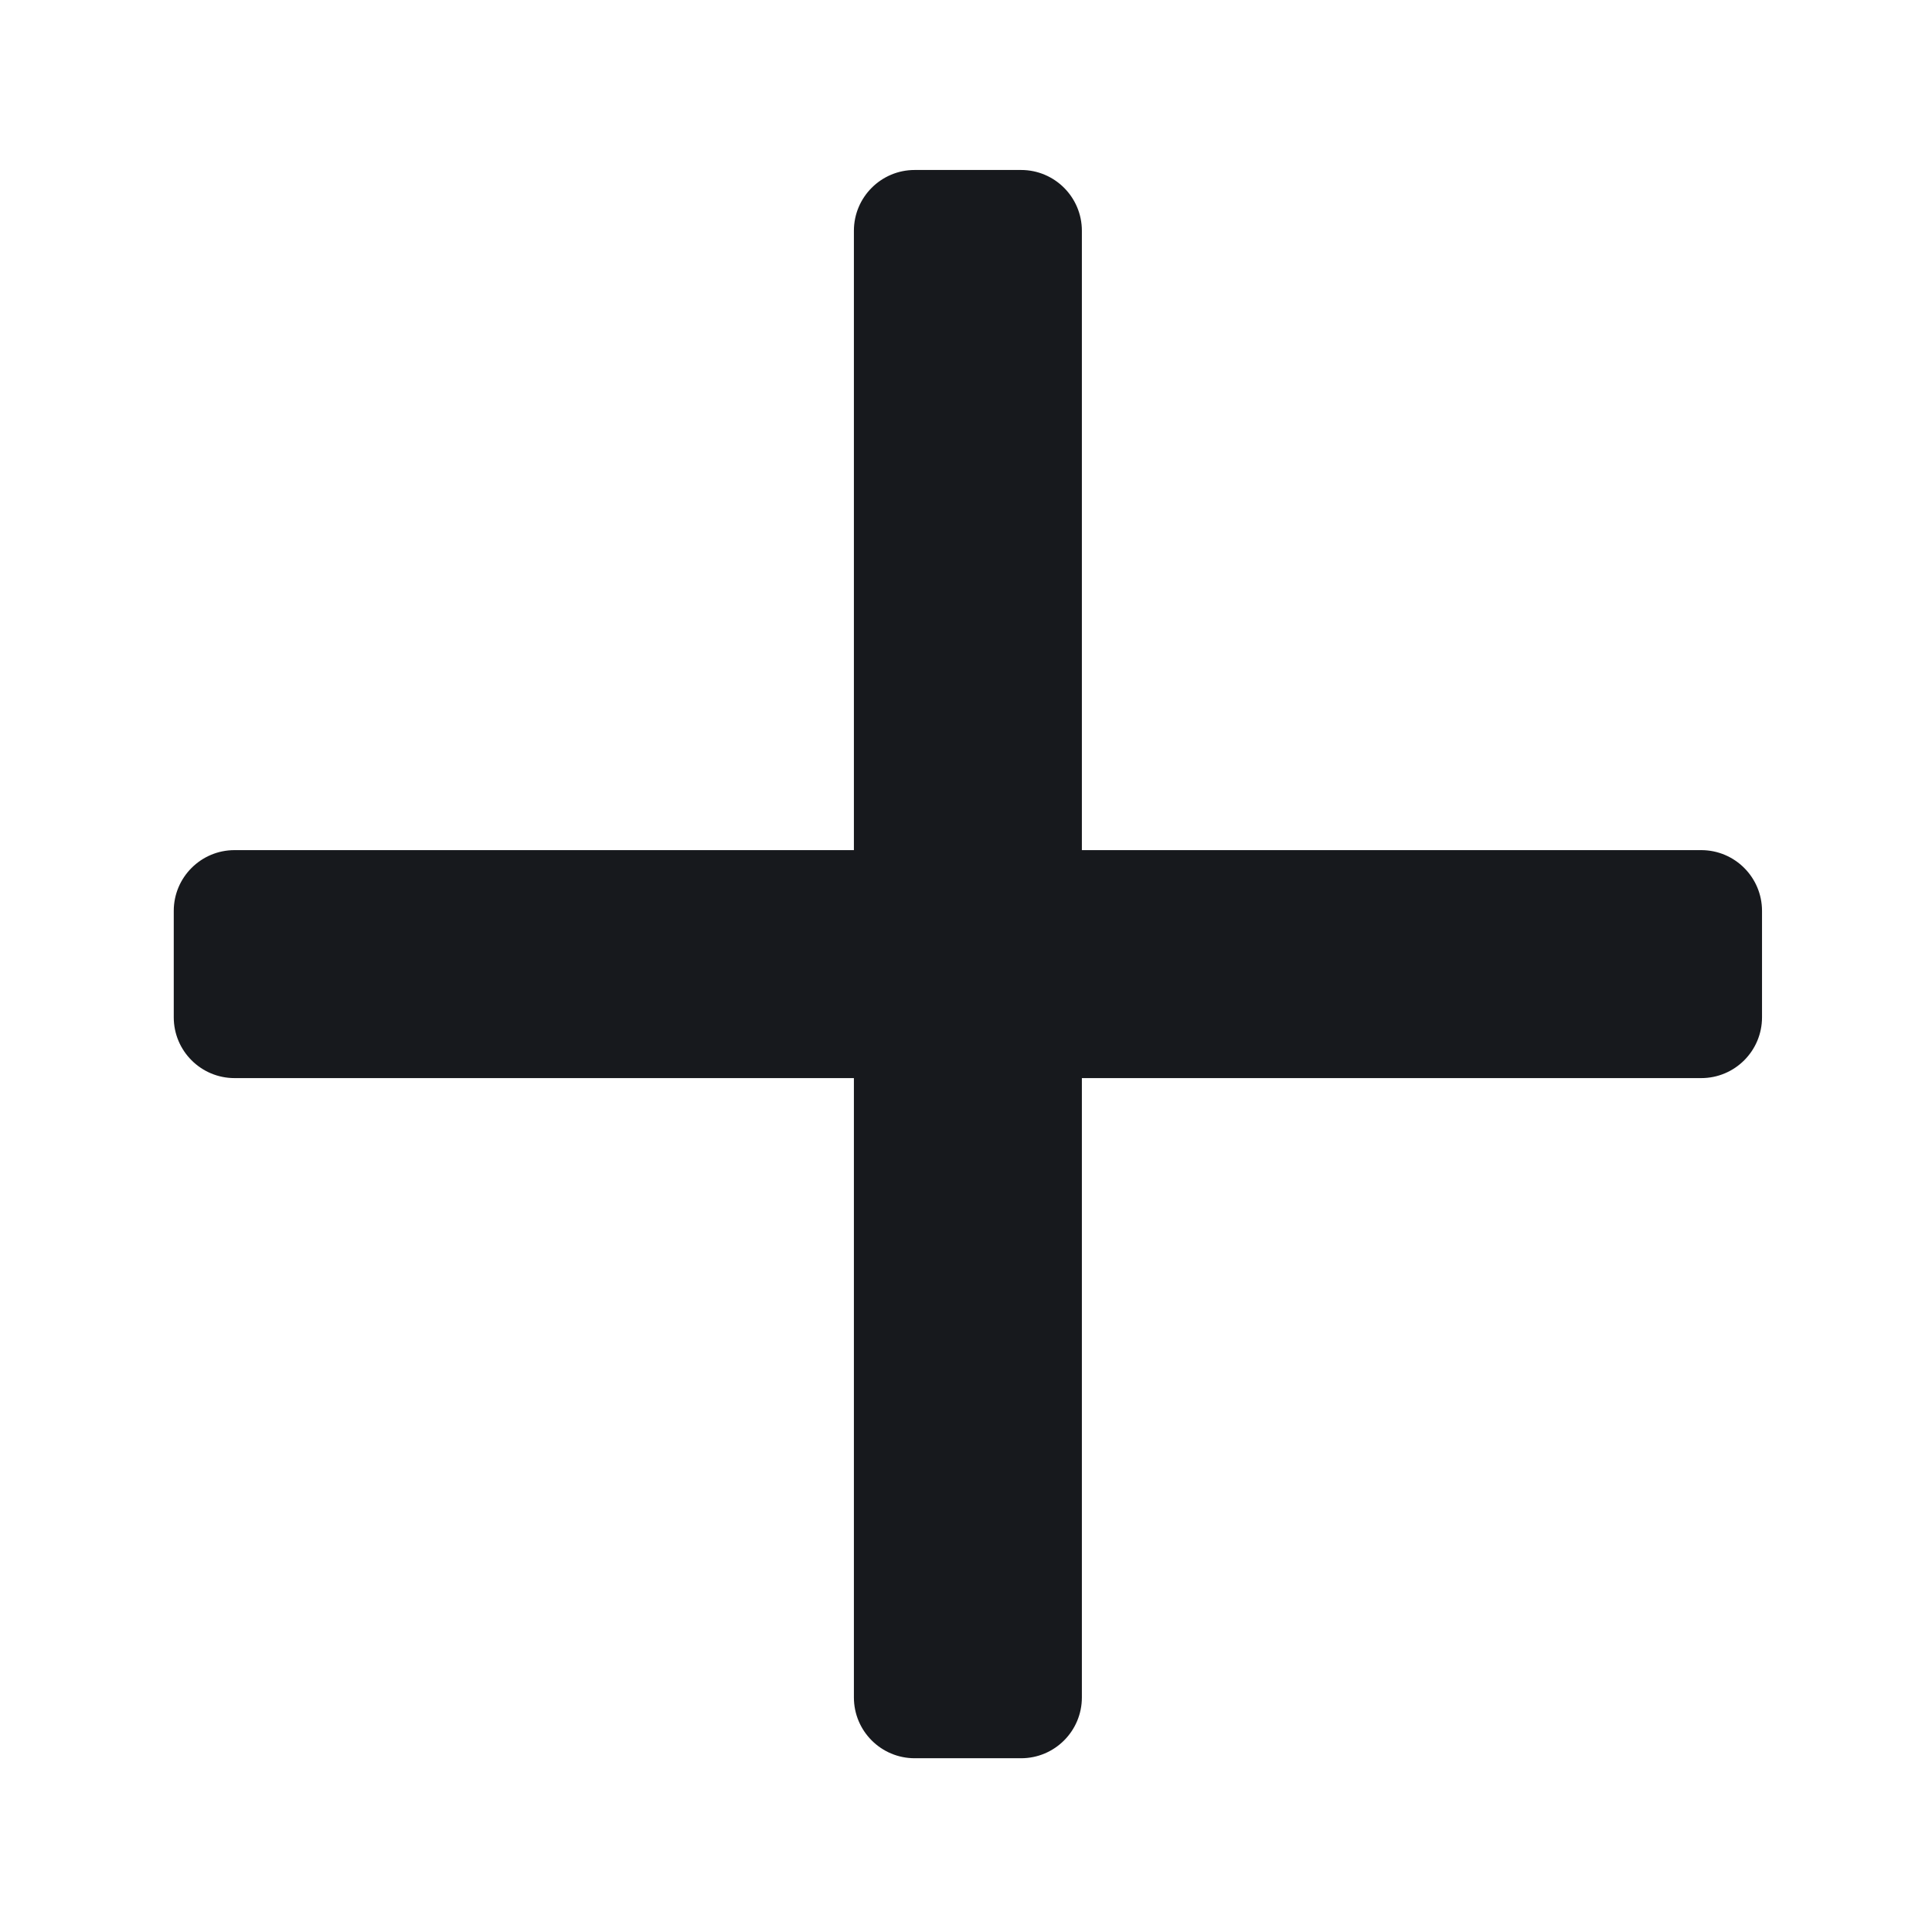
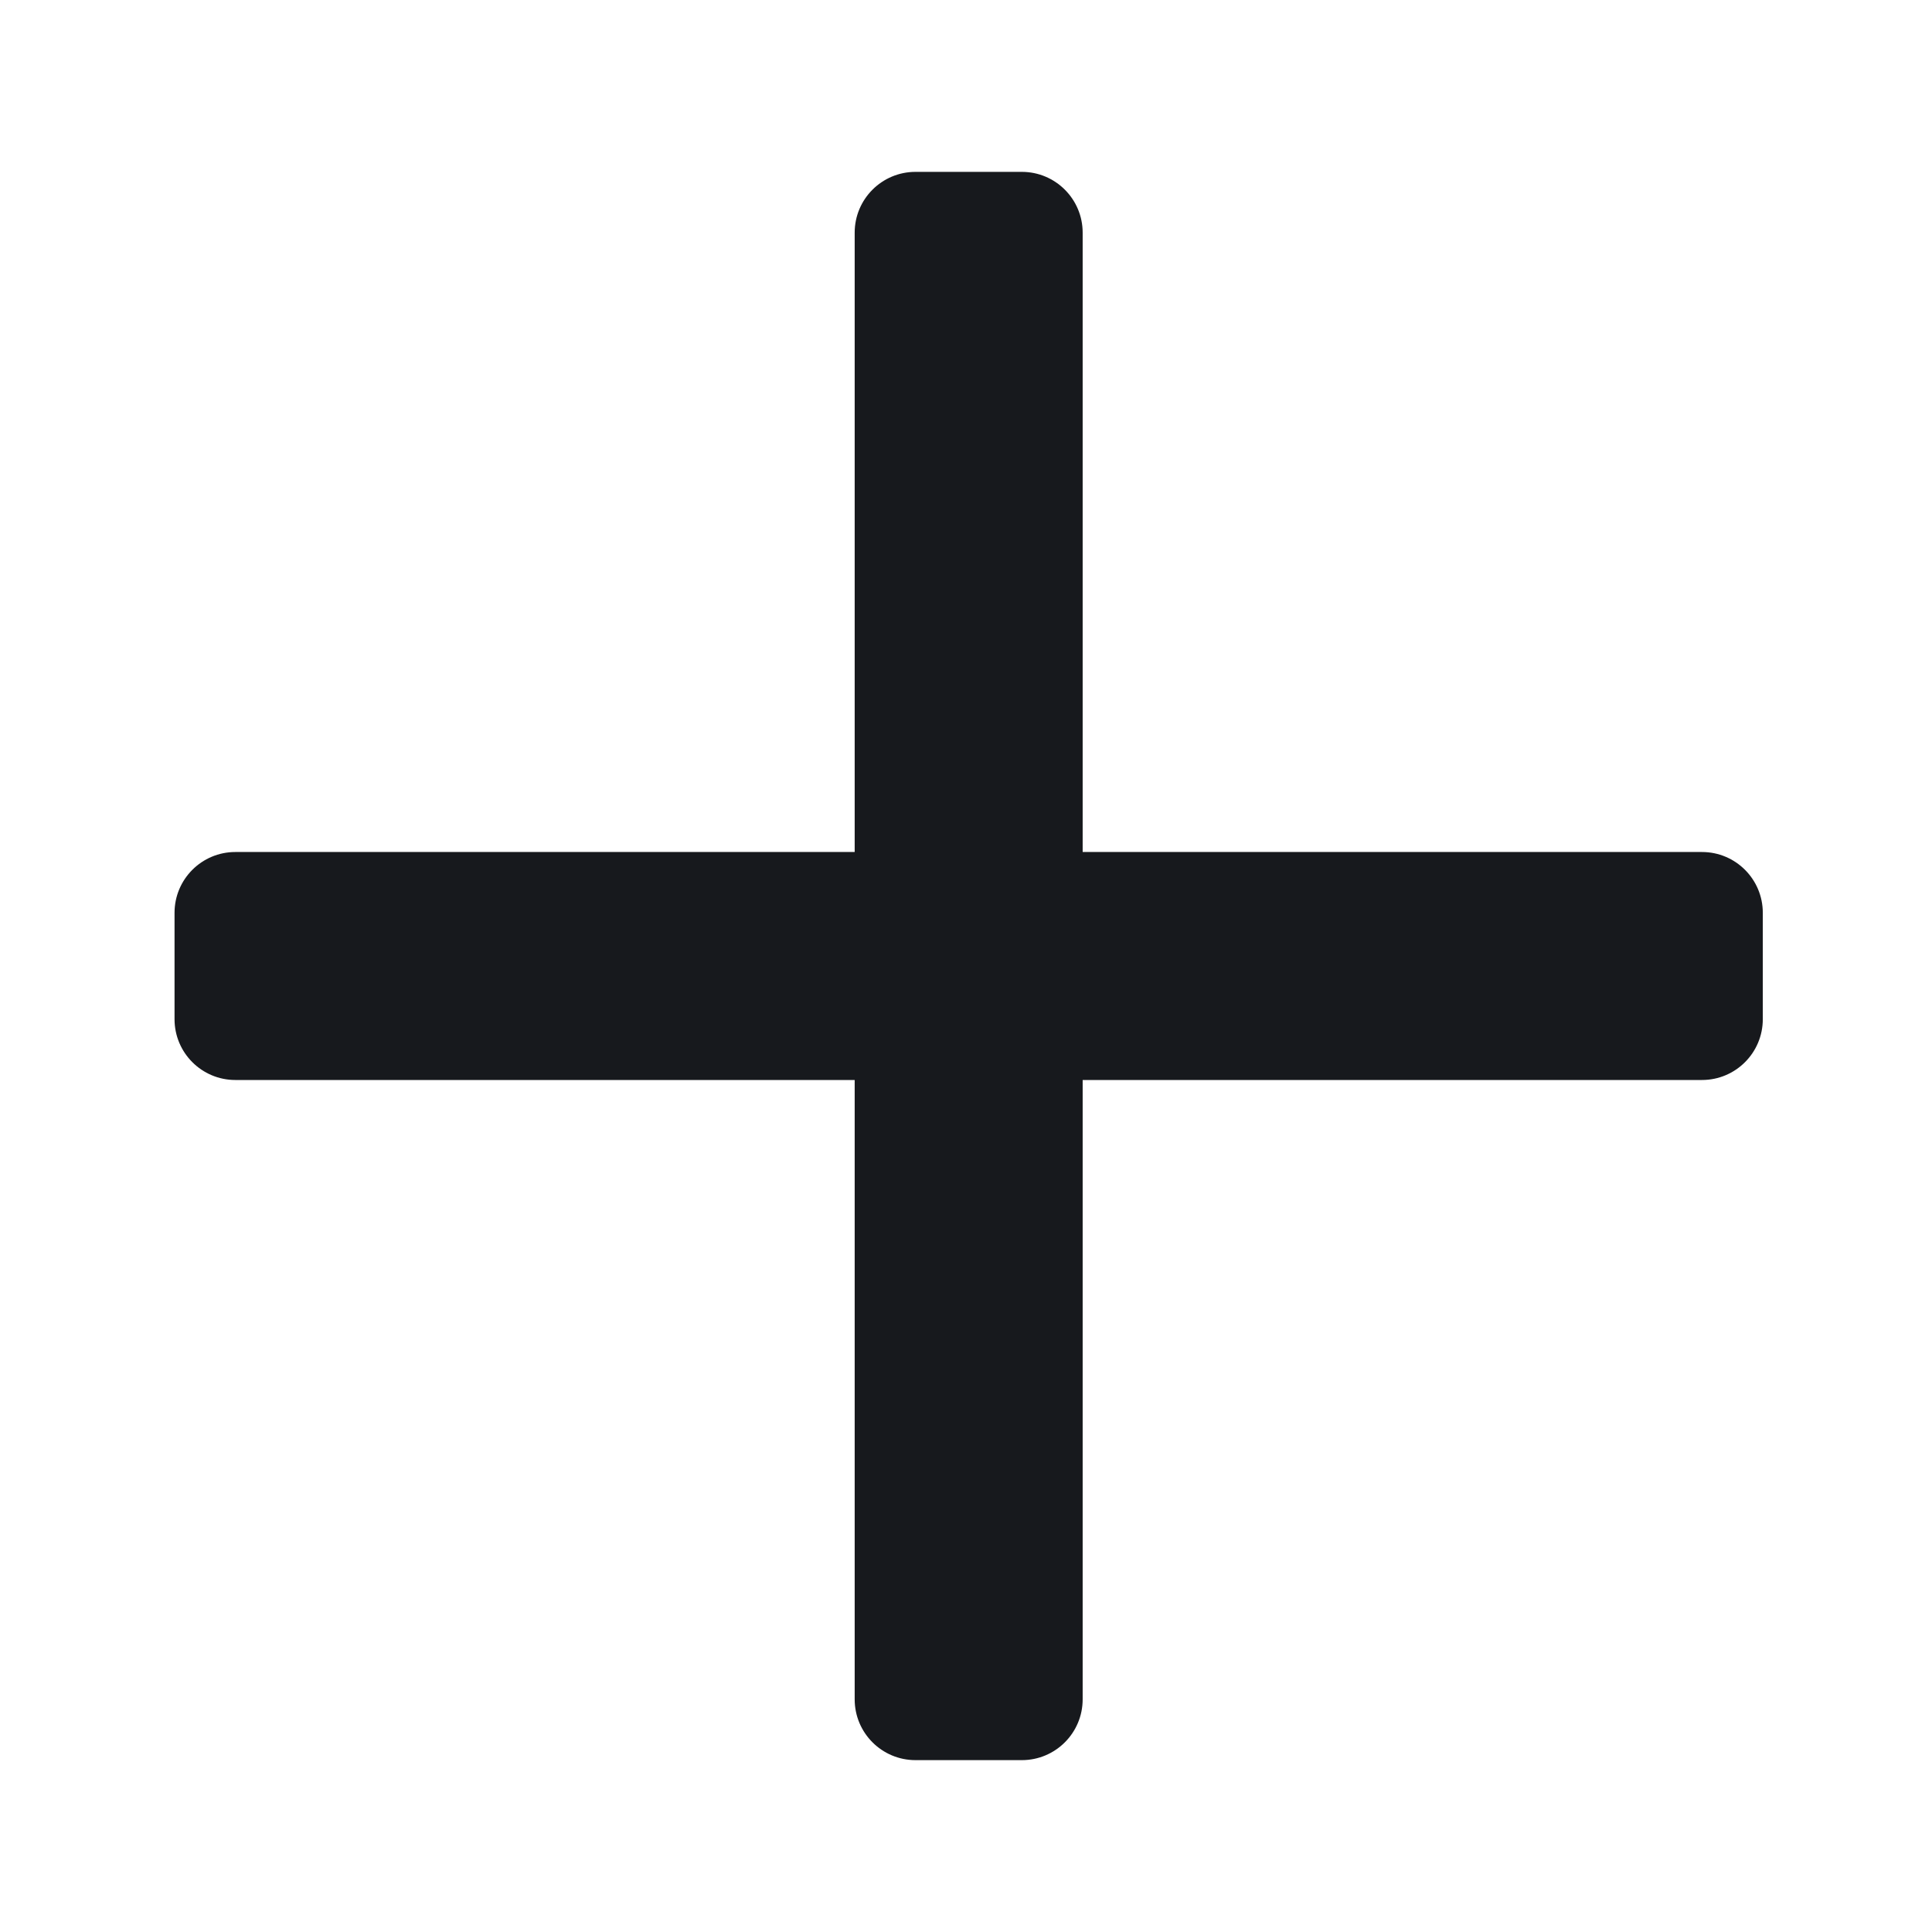
<svg xmlns="http://www.w3.org/2000/svg" width="512px" height="512px" viewBox="0 0 512 512" version="1.1">
  <g id="add" stroke="none" stroke-width="1" fill="none" fill-rule="evenodd">
-     <path d="M299.221,255.5 L415.281,371.56 C421.573,377.852 421.573,388.053 415.281,394.344 L395.344,414.281 C389.053,420.573 378.852,420.573 372.56,414.281 L256.5,298.221 L140.44,414.281 C134.148,420.573 123.947,420.573 117.656,414.281 L97.719,394.344 C91.427,388.053 91.427,377.852 97.719,371.56 L213.779,255.5 L97.719,139.44 C91.427,133.148 91.427,122.947 97.719,116.656 L117.656,96.719 C123.947,90.427 134.148,90.427 140.44,96.719 L256.5,212.779 L372.56,96.719 C378.852,90.427 389.053,90.427 395.344,96.719 L415.281,116.656 C421.573,122.947 421.573,133.148 415.281,139.44 L299.221,255.5 Z" id="Combined-Shape" fill="#17191D" transform="translate(256.5, 255.5) rotate(45) translate(-256.5, -255.5) " />
+     <path d="M286.916 286.209L286.916 450.342C286.916 459.24 279.702 466.453 270.804 466.453L242.61 466.453C233.712 466.453 226.499 459.24 226.499 450.342L226.499 286.209 62.365 286.209C53.467 286.209 46.254 278.995 46.254 270.097L46.254 241.903C46.254 233.005 53.467 225.791 62.365 225.791L226.499 225.791 226.499 61.658C226.499 52.76 233.712 45.547 242.61 45.547L270.804 45.547C279.702 45.547 286.916 52.76 286.916 61.658L286.916 225.791 451.049 225.791C459.947 225.791 467.16 233.005 467.16 241.903L467.16 270.097C467.16 278.995 459.947 286.209 451.049 286.209L286.916 286.209Z" id="Combined-Shape" fill="#17191D" />
  </g>
</svg>
